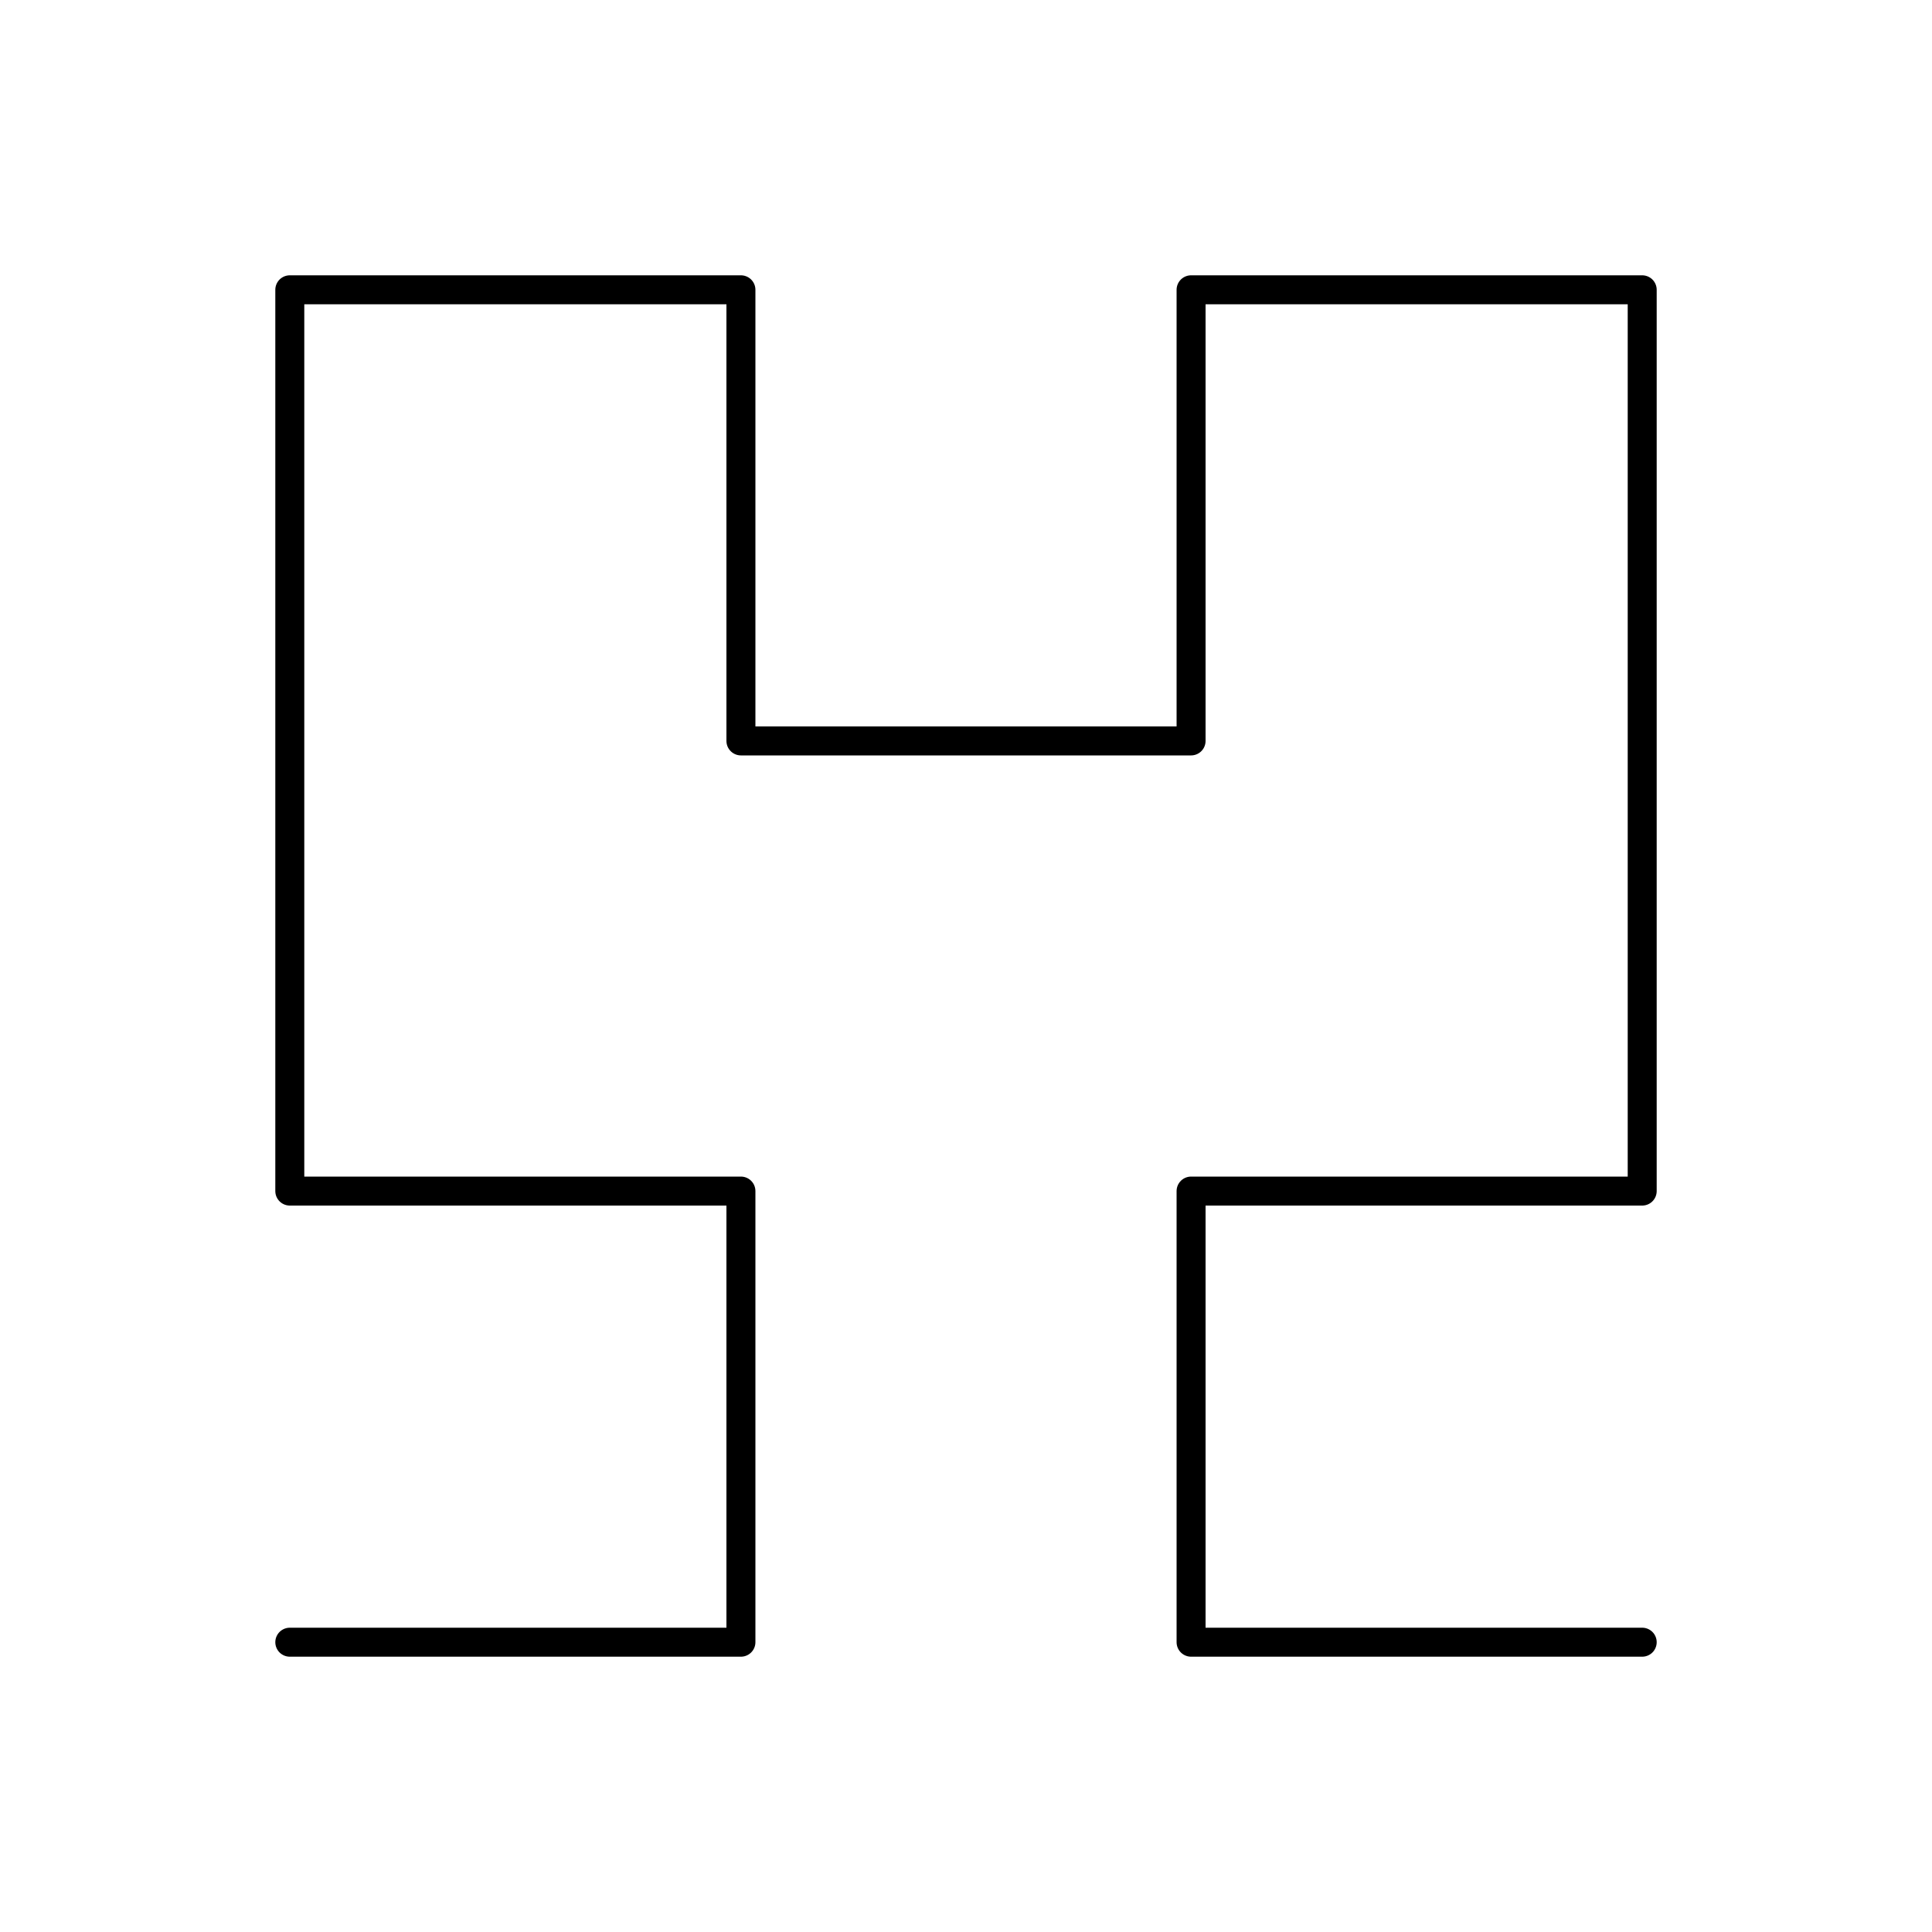
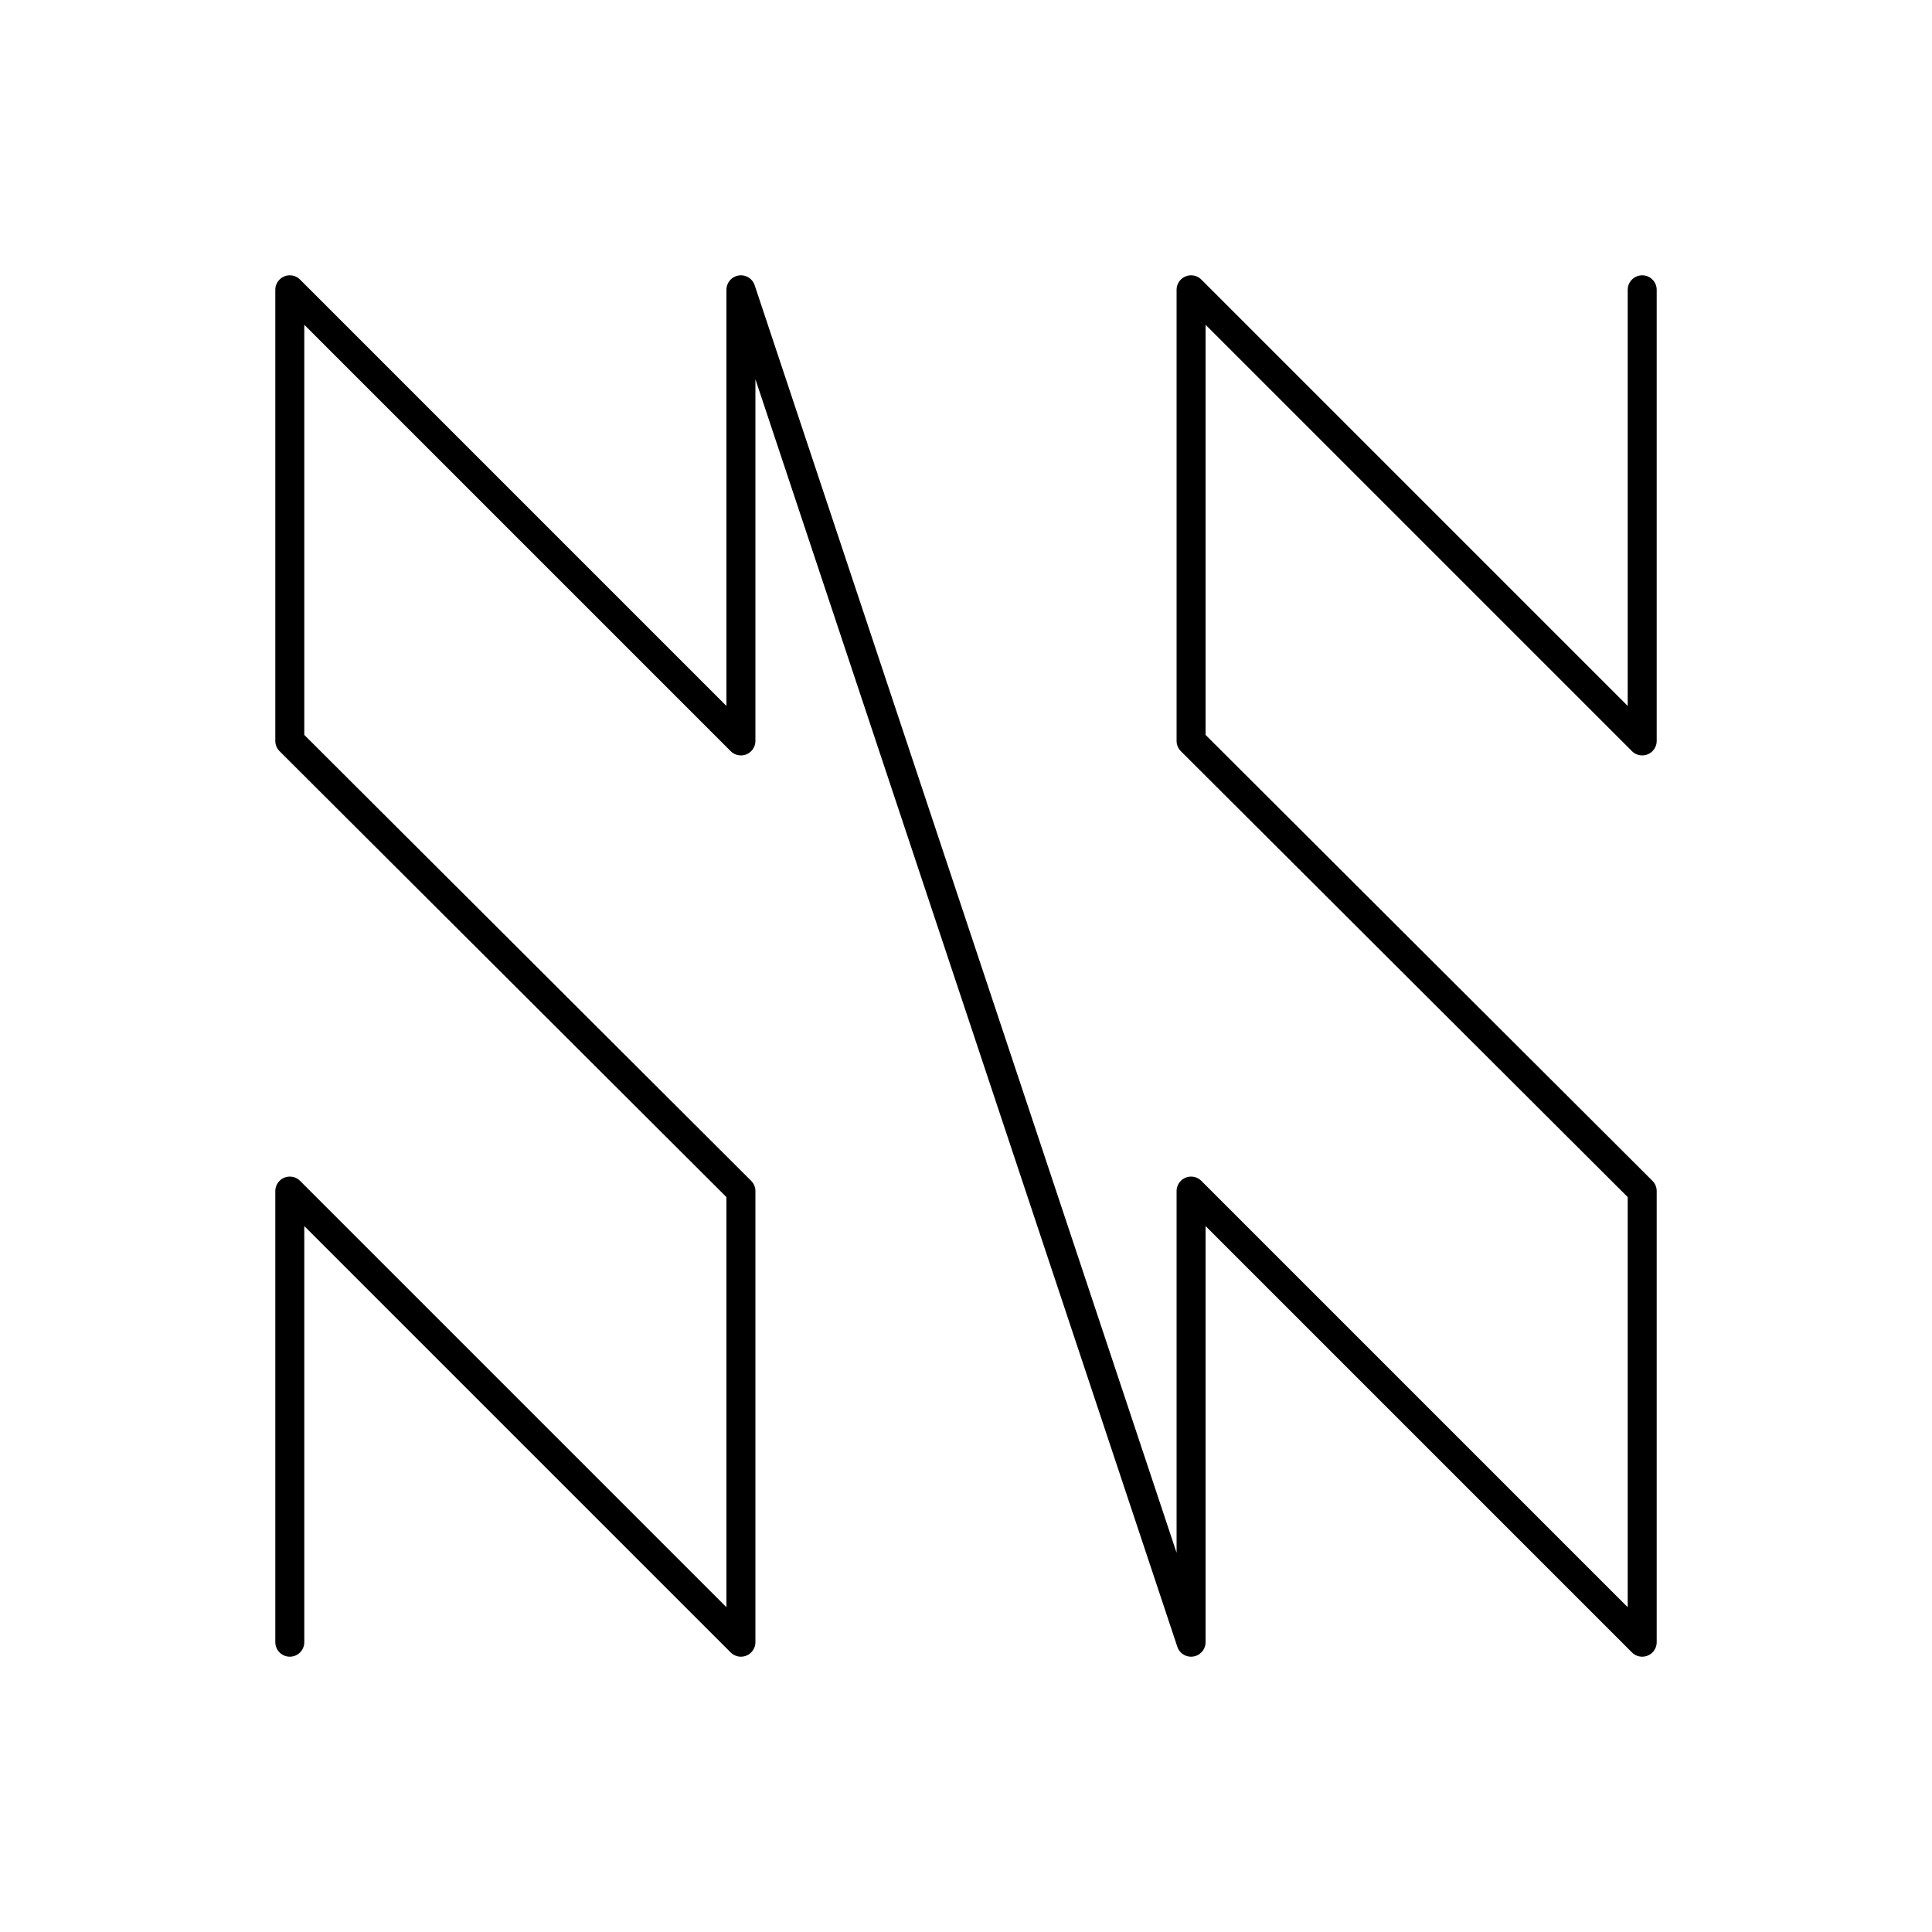
<svg xmlns="http://www.w3.org/2000/svg" width="200" height="200" viewBox="0 0 200 200">
  <rect width="200" height="200" fill="white" />
-   <path d="M 30.0 170.0 L 76.7 170.0 L 76.7 123.3 L 30.0 123.3 L 30.0 76.7 L 30.0 30.0 L 76.7 30.0 L 76.7 76.7 L 123.3 76.7 L 123.3 30.0 L 170.0 30.0 L 170.0 76.7 L 170.0 123.3 L 123.3 123.3 L 123.3 170.0 L 170.0 170.0" fill="none" stroke="black" stroke-width="3" stroke-linecap="round" stroke-linejoin="round" />
+   <path d="M 30.0 170.0 L 30.0 123.3 L 76.7 170.0 L 76.7 123.3 L 30.0 76.7 L 30.0 30.0 L 76.7 76.7 L 76.7 30.0 L 123.3 170.0 L 123.3 123.3 L 170.0 170.0 L 170.0 123.3 L 123.3 76.7 L 123.3 30.0 L 170.0 76.7 L 170.0 30.0" fill="none" stroke="black" stroke-width="3" stroke-linecap="round" stroke-linejoin="round" />
</svg>
